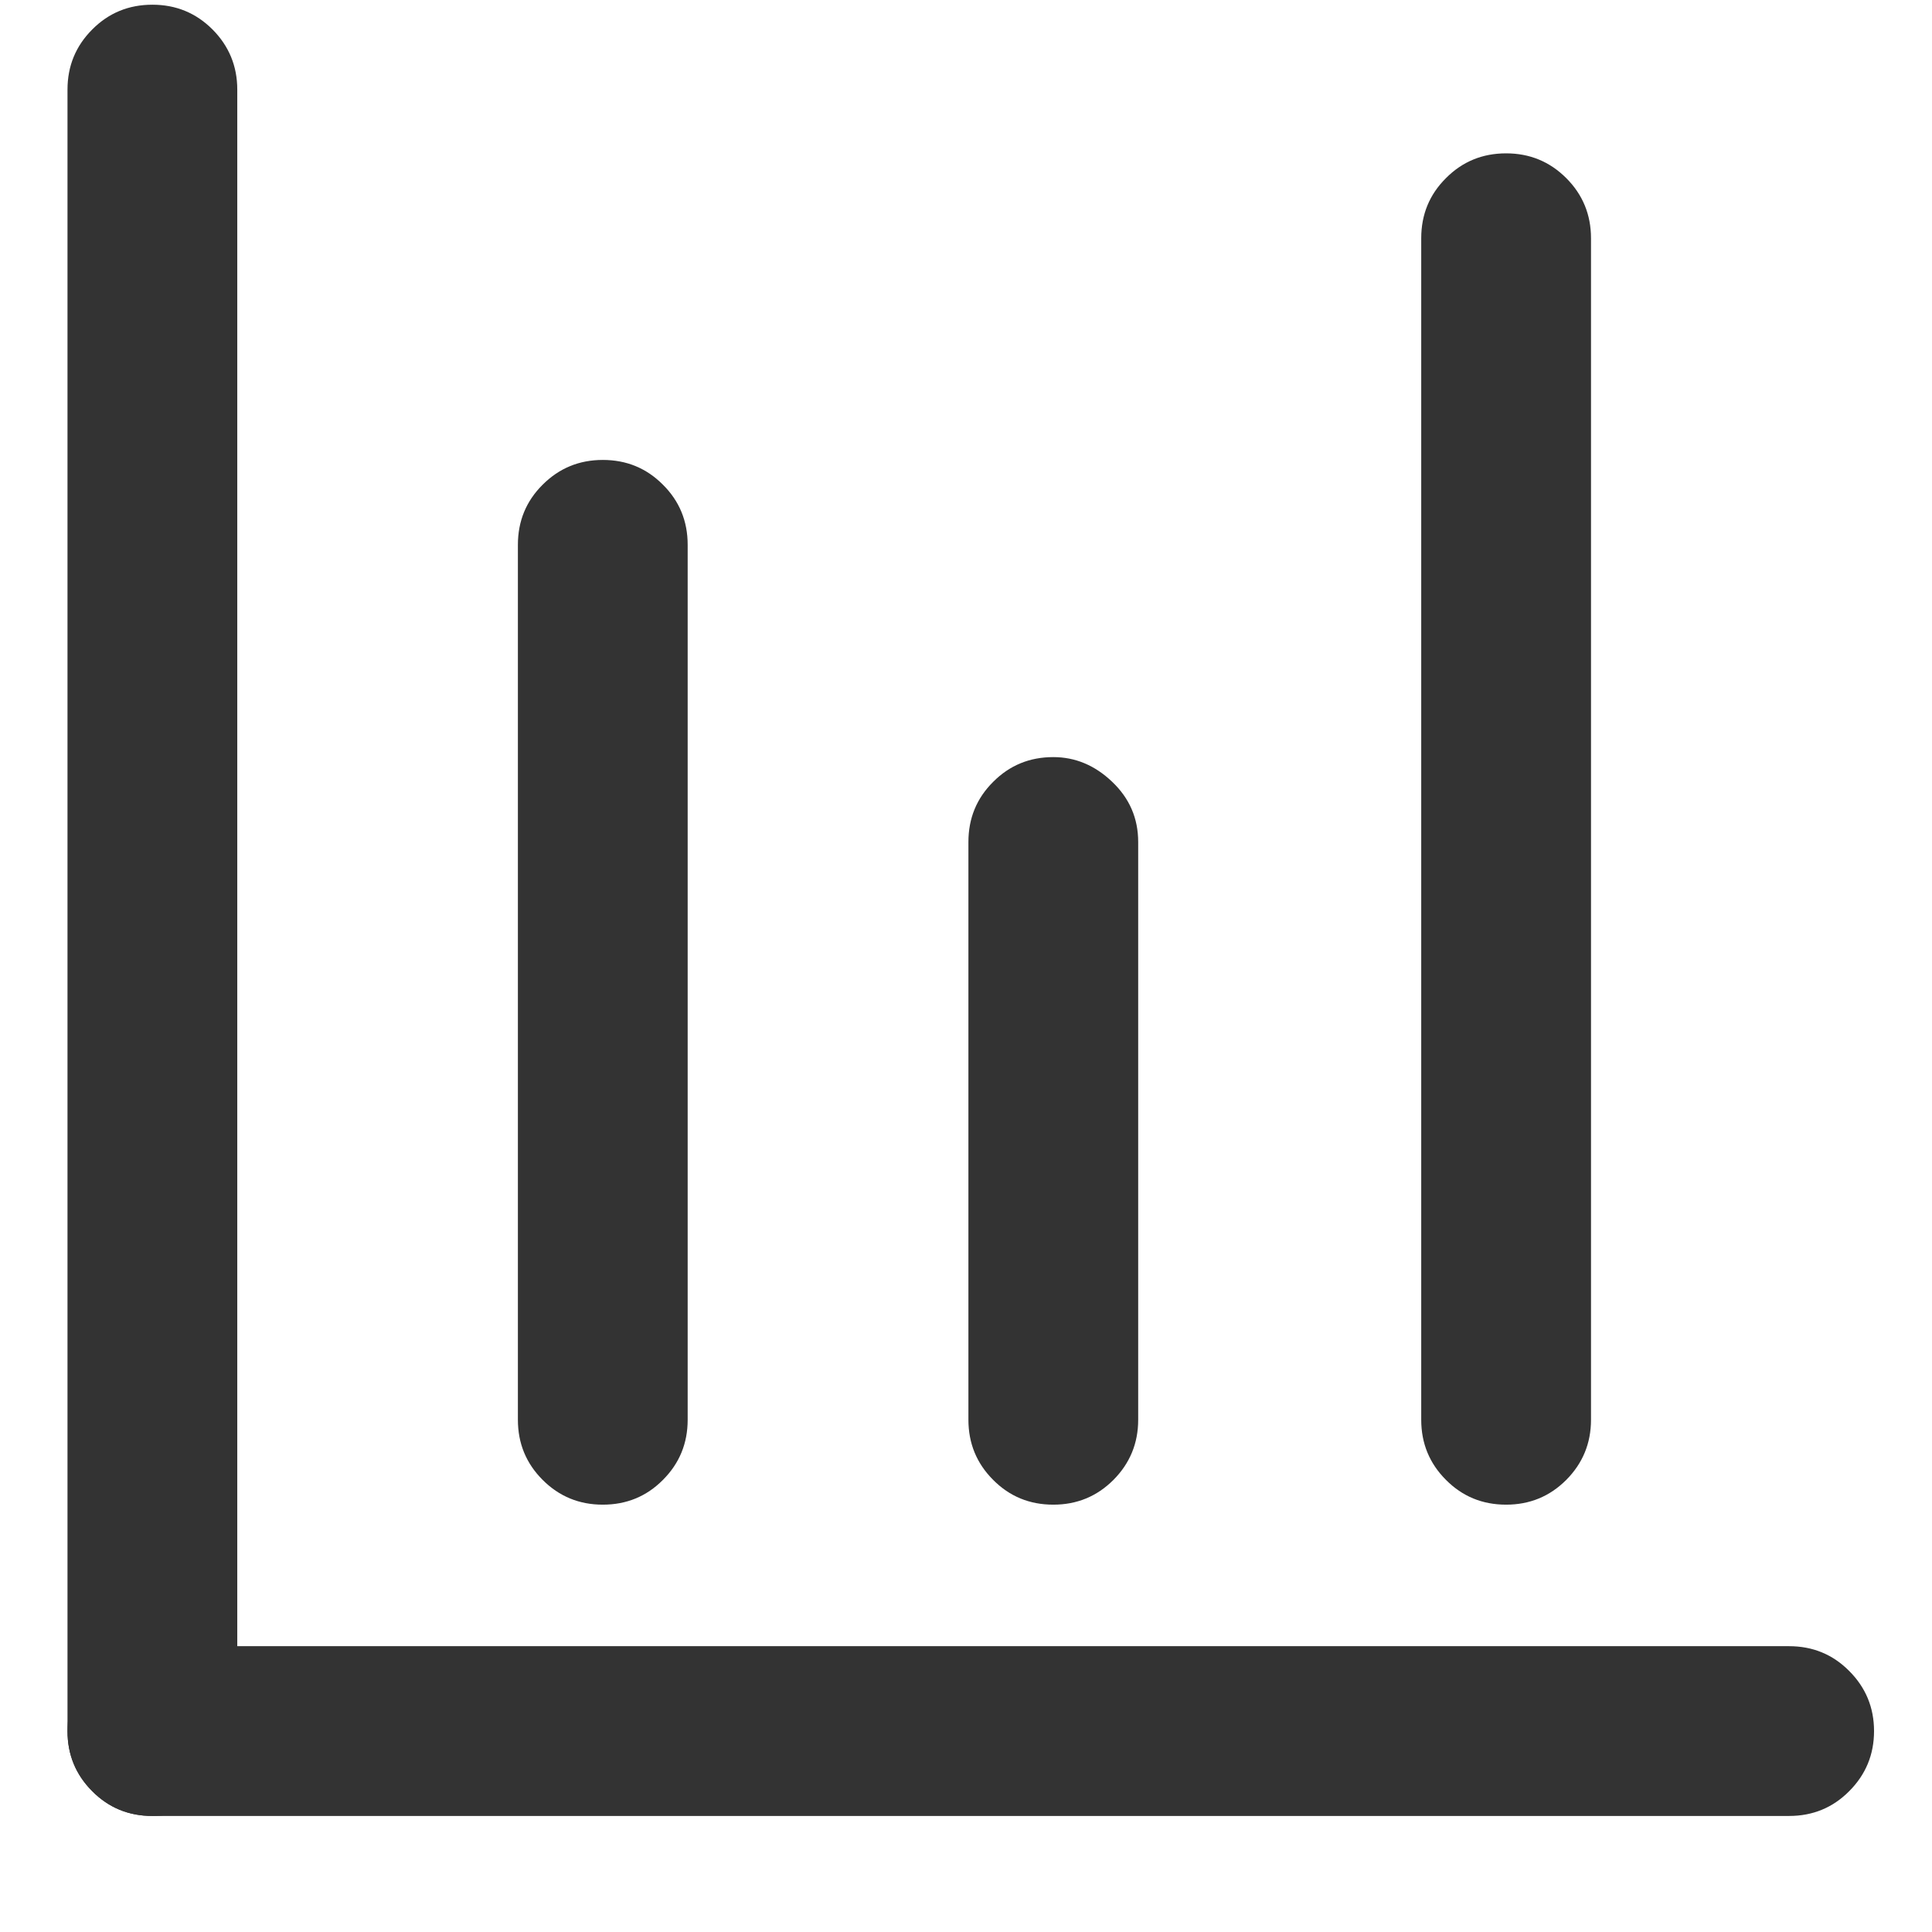
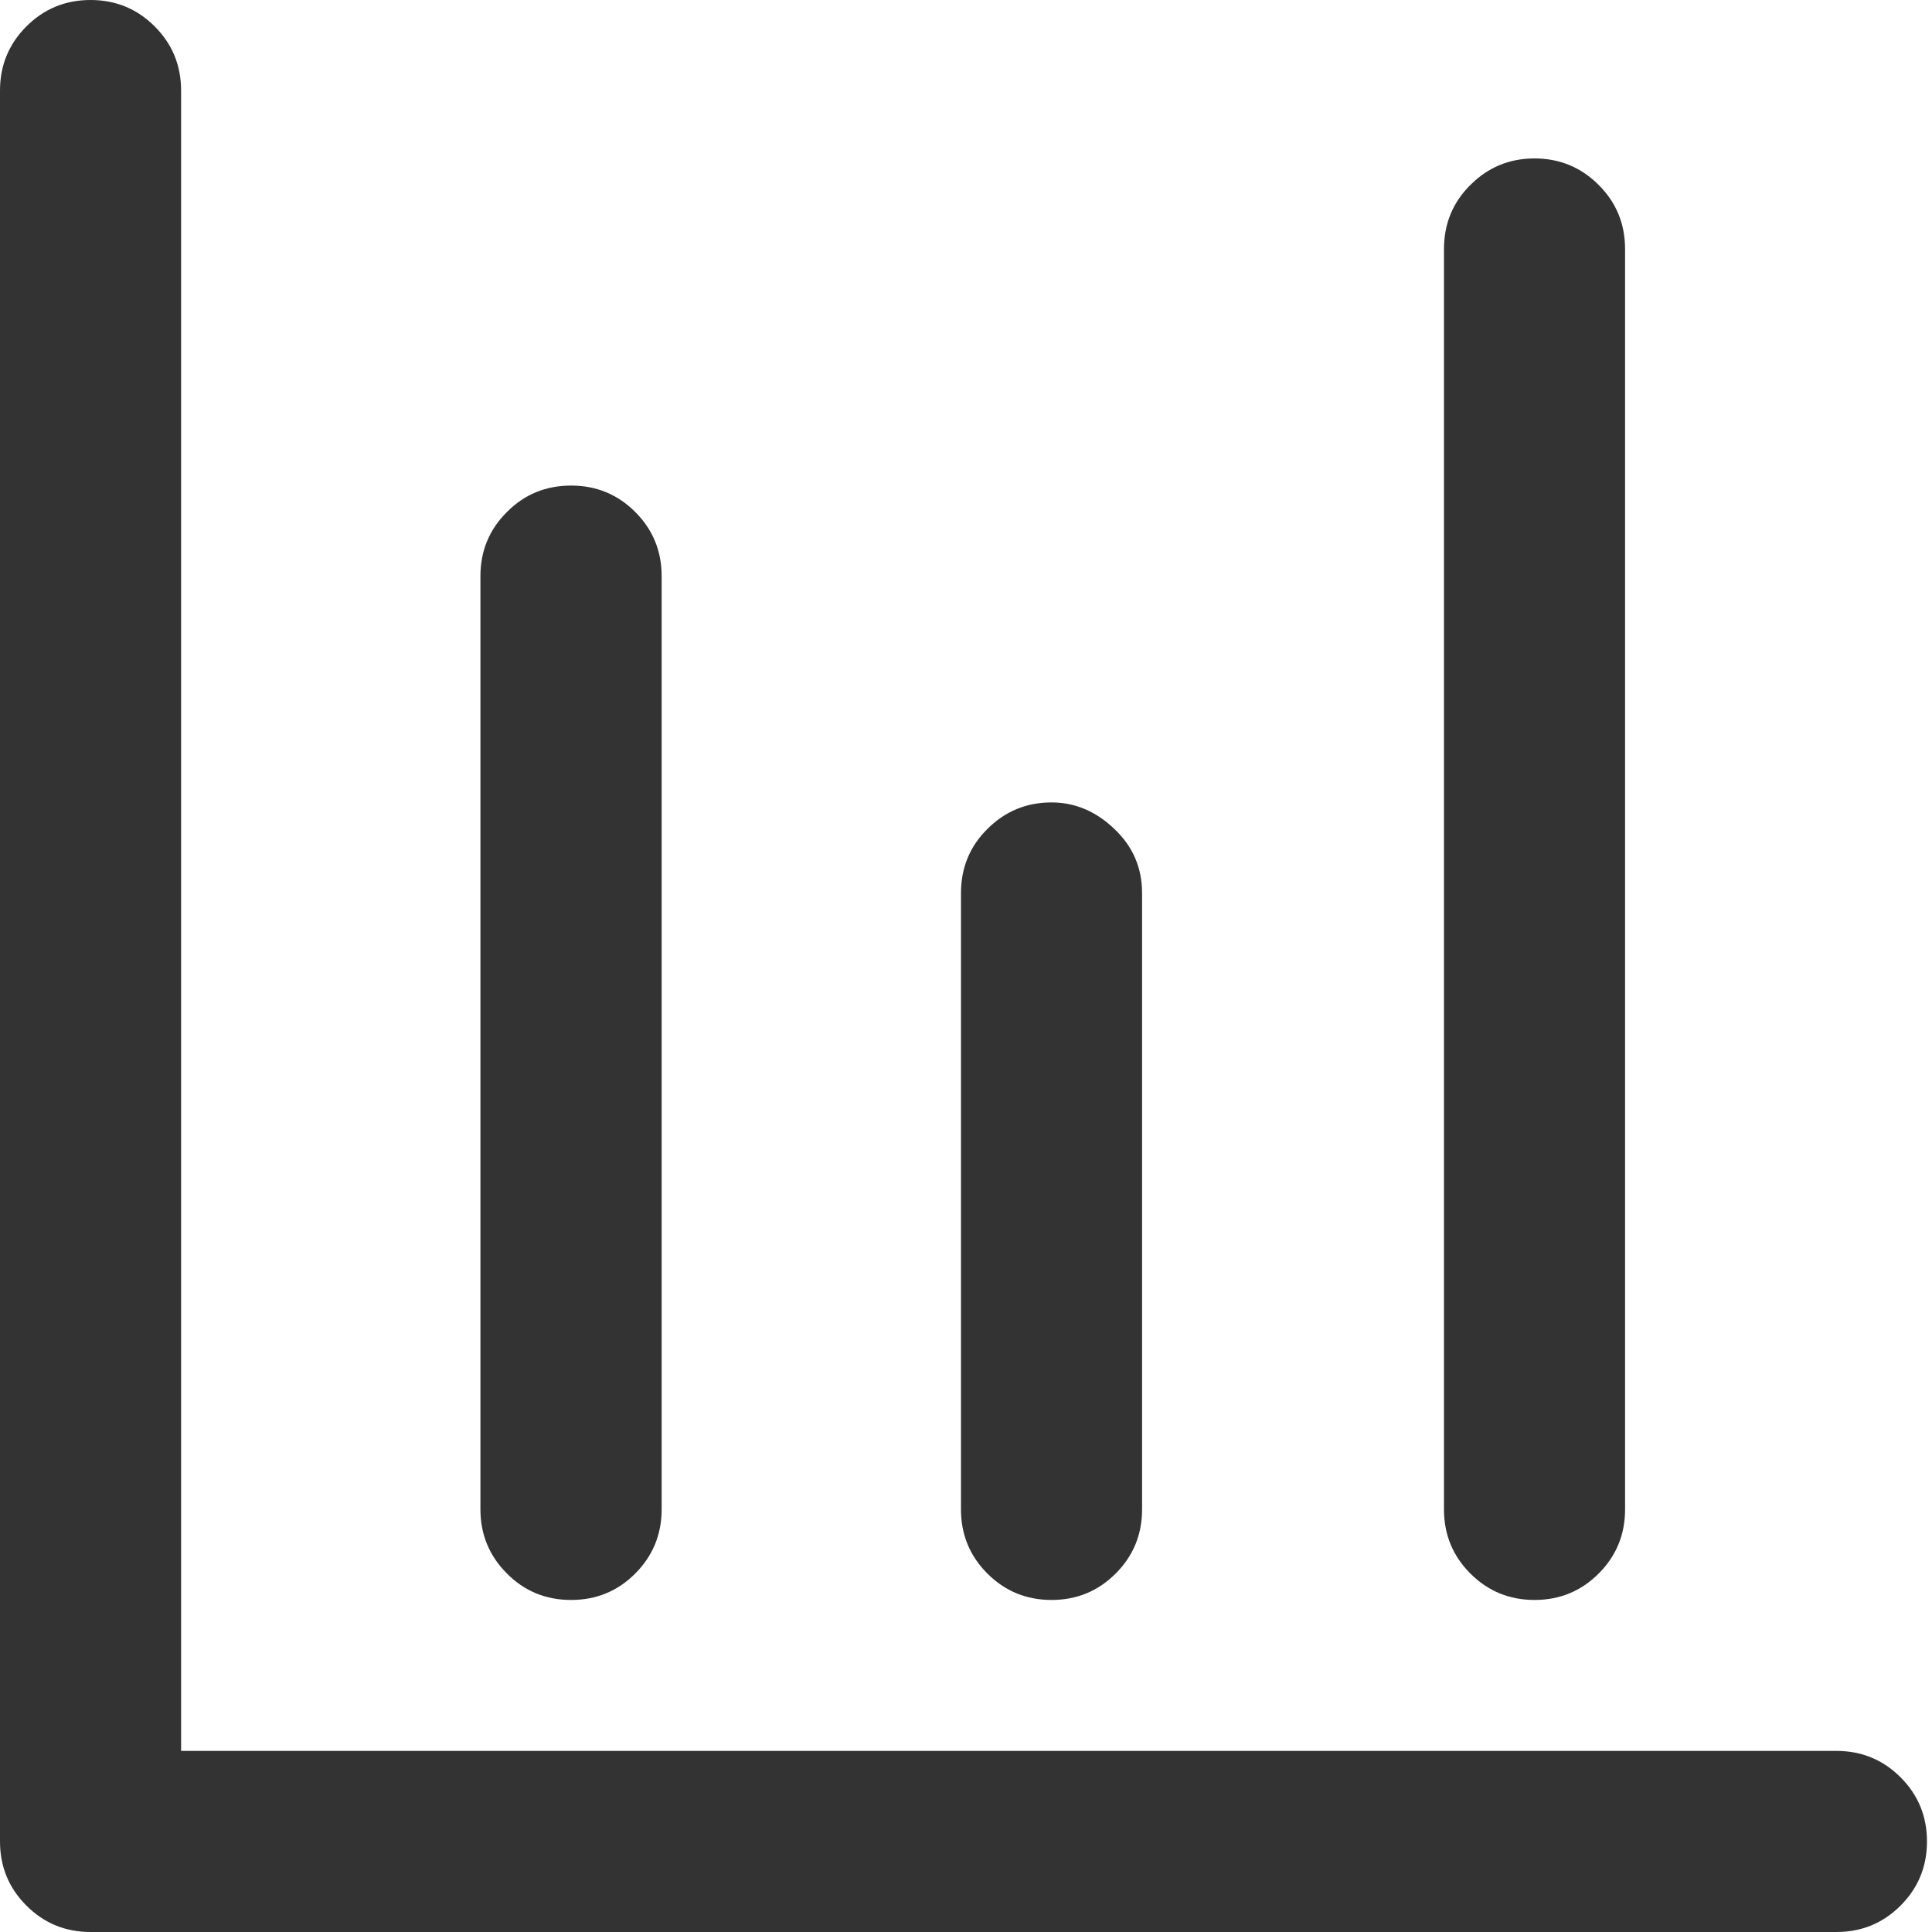
- <svg xmlns="http://www.w3.org/2000/svg" width="16px" height="16px" viewBox="0 0 16 16" version="1.1">
-   <g id="Symbols" stroke="none" stroke-width="1" fill="none" fill-rule="evenodd">
-     <g id="Left-Navigation-/-Main" transform="translate(-24, -292)" fill="#333333">
-       <g id="Topics" transform="translate(0, 272)">
-         <g id="Icon" transform="translate(20, 15)">
-           <g id="statistics" transform="translate(4, 5)">
-             <path d="M1.965,0.742 L1.965,14.336 C1.965,14.531 1.896,14.697 1.76,14.834 C1.623,14.971 1.457,15.039 1.262,15.039 C1.066,15.039 0.9,14.971 0.764,14.834 C0.627,14.697 0.559,14.531 0.559,14.336 L0.559,0.742 C0.559,0.547 0.627,0.381 0.764,0.244 C0.9,0.107 1.066,0.039 1.262,0.039 C1.457,0.039 1.623,0.107 1.76,0.244 C1.896,0.381 1.965,0.547 1.965,0.742 Z M5.695,4.512 L5.695,11.758 C5.695,11.953 5.627,12.119 5.49,12.256 C5.354,12.393 5.188,12.461 4.992,12.461 C4.797,12.461 4.631,12.393 4.494,12.256 C4.357,12.119 4.289,11.953 4.289,11.758 L4.289,4.512 C4.289,4.316 4.357,4.15 4.494,4.014 C4.631,3.877 4.797,3.809 4.992,3.809 C5.188,3.809 5.354,3.877 5.49,4.014 C5.627,4.15 5.695,4.316 5.695,4.512 Z M13.176,1.973 L13.176,11.758 C13.176,11.953 13.107,12.119 12.971,12.256 C12.834,12.393 12.668,12.461 12.473,12.461 C12.277,12.461 12.111,12.393 11.975,12.256 C11.838,12.119 11.77,11.953 11.77,11.758 L11.77,1.973 C11.77,1.777 11.838,1.611 11.975,1.475 C12.111,1.338 12.277,1.27 12.473,1.27 C12.668,1.27 12.834,1.338 12.971,1.475 C13.107,1.611 13.176,1.777 13.176,1.973 Z M9.426,6.973 L9.426,11.758 C9.426,11.953 9.357,12.119 9.221,12.256 C9.084,12.393 8.918,12.461 8.723,12.461 C8.527,12.461 8.361,12.393 8.225,12.256 C8.088,12.119 8.02,11.953 8.02,11.758 L8.02,6.973 C8.02,6.777 8.088,6.611 8.225,6.475 C8.361,6.338 8.527,6.27 8.723,6.27 C8.905,6.27 9.068,6.338 9.211,6.475 C9.354,6.611 9.426,6.777 9.426,6.973 Z" />
-             <path d="M1.262,13.633 L14.816,13.633 C15.012,13.633 15.178,13.701 15.314,13.838 C15.451,13.975 15.52,14.141 15.52,14.336 C15.52,14.531 15.451,14.697 15.314,14.834 C15.178,14.971 15.012,15.039 14.816,15.039 L1.262,15.039 C1.066,15.039 0.9,14.971 0.764,14.834 C0.627,14.697 0.559,14.531 0.559,14.336 C0.559,14.141 0.627,13.975 0.764,13.838 C0.9,13.701 1.066,13.633 1.262,13.633 Z" id="Path" />
-           </g>
-         </g>
-       </g>
+ <svg xmlns="http://www.w3.org/2000/svg" width="15px" height="15px" viewBox="0 0 15 15" version="1.1">
+   <g id="Page-1" stroke="none" stroke-width="1" fill="none" fill-rule="evenodd">
+     <g id="Icon-/-3-/-Black" transform="translate(-5, -4)" fill="#333333">
+       <path d="M6.406,17.594 L19.258,17.594 C19.453,17.594 19.619,17.662 19.756,17.799 C19.893,17.936 19.961,18.102 19.961,18.297 C19.961,18.492 19.893,18.658 19.756,18.795 C19.619,18.932 19.453,19 19.258,19 L5.703,19 C5.508,19 5.342,18.932 5.205,18.795 C5.068,18.658 5,18.492 5,18.297 L5,4.703 C5,4.508 5.068,4.342 5.205,4.205 C5.342,4.068 5.508,4 5.703,4 C5.898,4 6.064,4.068 6.201,4.205 C6.338,4.342 6.406,4.508 6.406,4.703 L6.406,17.594 Z M10.137,8.473 L10.137,15.719 C10.137,15.914 10.068,16.08 9.932,16.217 C9.795,16.354 9.629,16.422 9.434,16.422 C9.238,16.422 9.072,16.354 8.936,16.217 C8.799,16.08 8.73,15.914 8.73,15.719 L8.73,8.473 C8.73,8.277 8.799,8.111 8.936,7.975 C9.072,7.838 9.238,7.77 9.434,7.77 C9.629,7.77 9.795,7.838 9.932,7.975 C10.068,8.111 10.137,8.277 10.137,8.473 Z M17.617,5.934 L17.617,15.719 C17.617,15.914 17.549,16.08 17.412,16.217 C17.275,16.354 17.109,16.422 16.914,16.422 C16.719,16.422 16.553,16.354 16.416,16.217 C16.279,16.08 16.211,15.914 16.211,15.719 L16.211,5.934 C16.211,5.738 16.279,5.572 16.416,5.436 C16.553,5.299 16.719,5.23 16.914,5.23 C17.109,5.23 17.275,5.299 17.412,5.436 C17.549,5.572 17.617,5.738 17.617,5.934 Z M13.867,10.934 L13.867,15.719 C13.867,15.914 13.799,16.08 13.662,16.217 C13.525,16.354 13.359,16.422 13.164,16.422 C12.969,16.422 12.803,16.354 12.666,16.217 C12.529,16.08 12.461,15.914 12.461,15.719 L12.461,10.934 C12.461,10.738 12.529,10.572 12.666,10.436 C12.803,10.299 12.969,10.23 13.164,10.23 C13.346,10.23 13.509,10.299 13.652,10.436 C13.796,10.572 13.867,10.738 13.867,10.934 Z" id="statistics" />
    </g>
  </g>
</svg>
